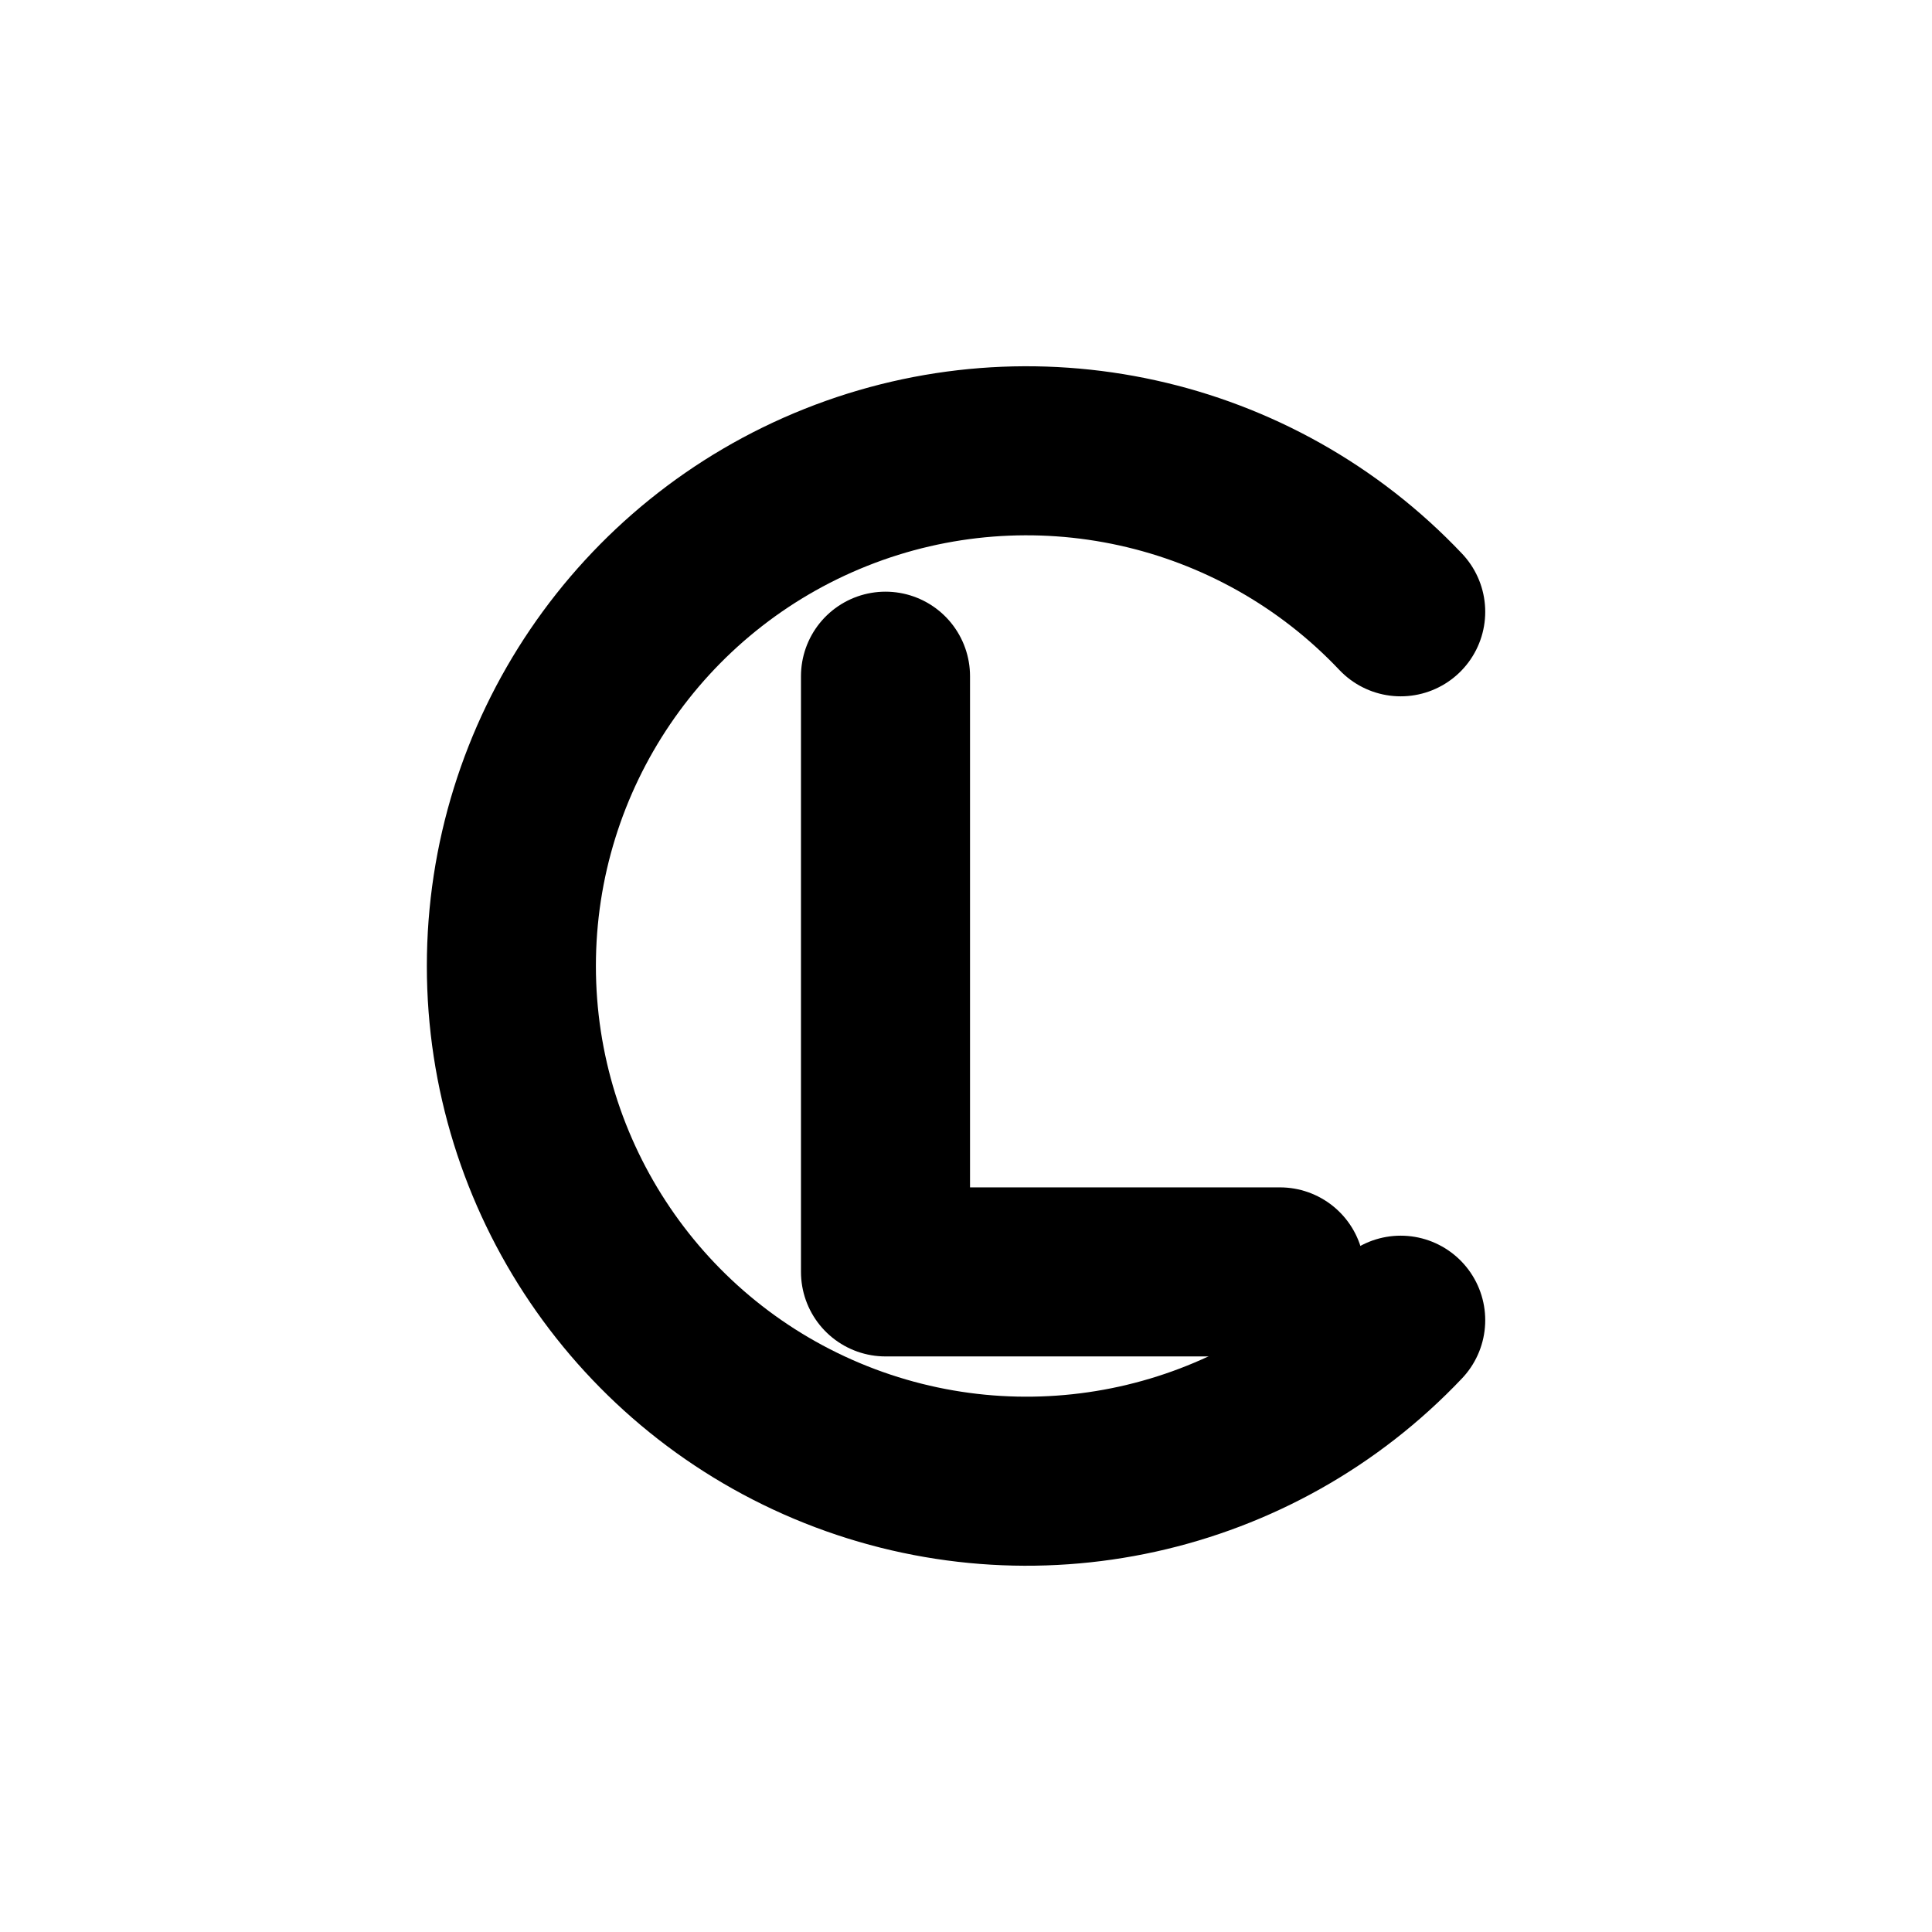
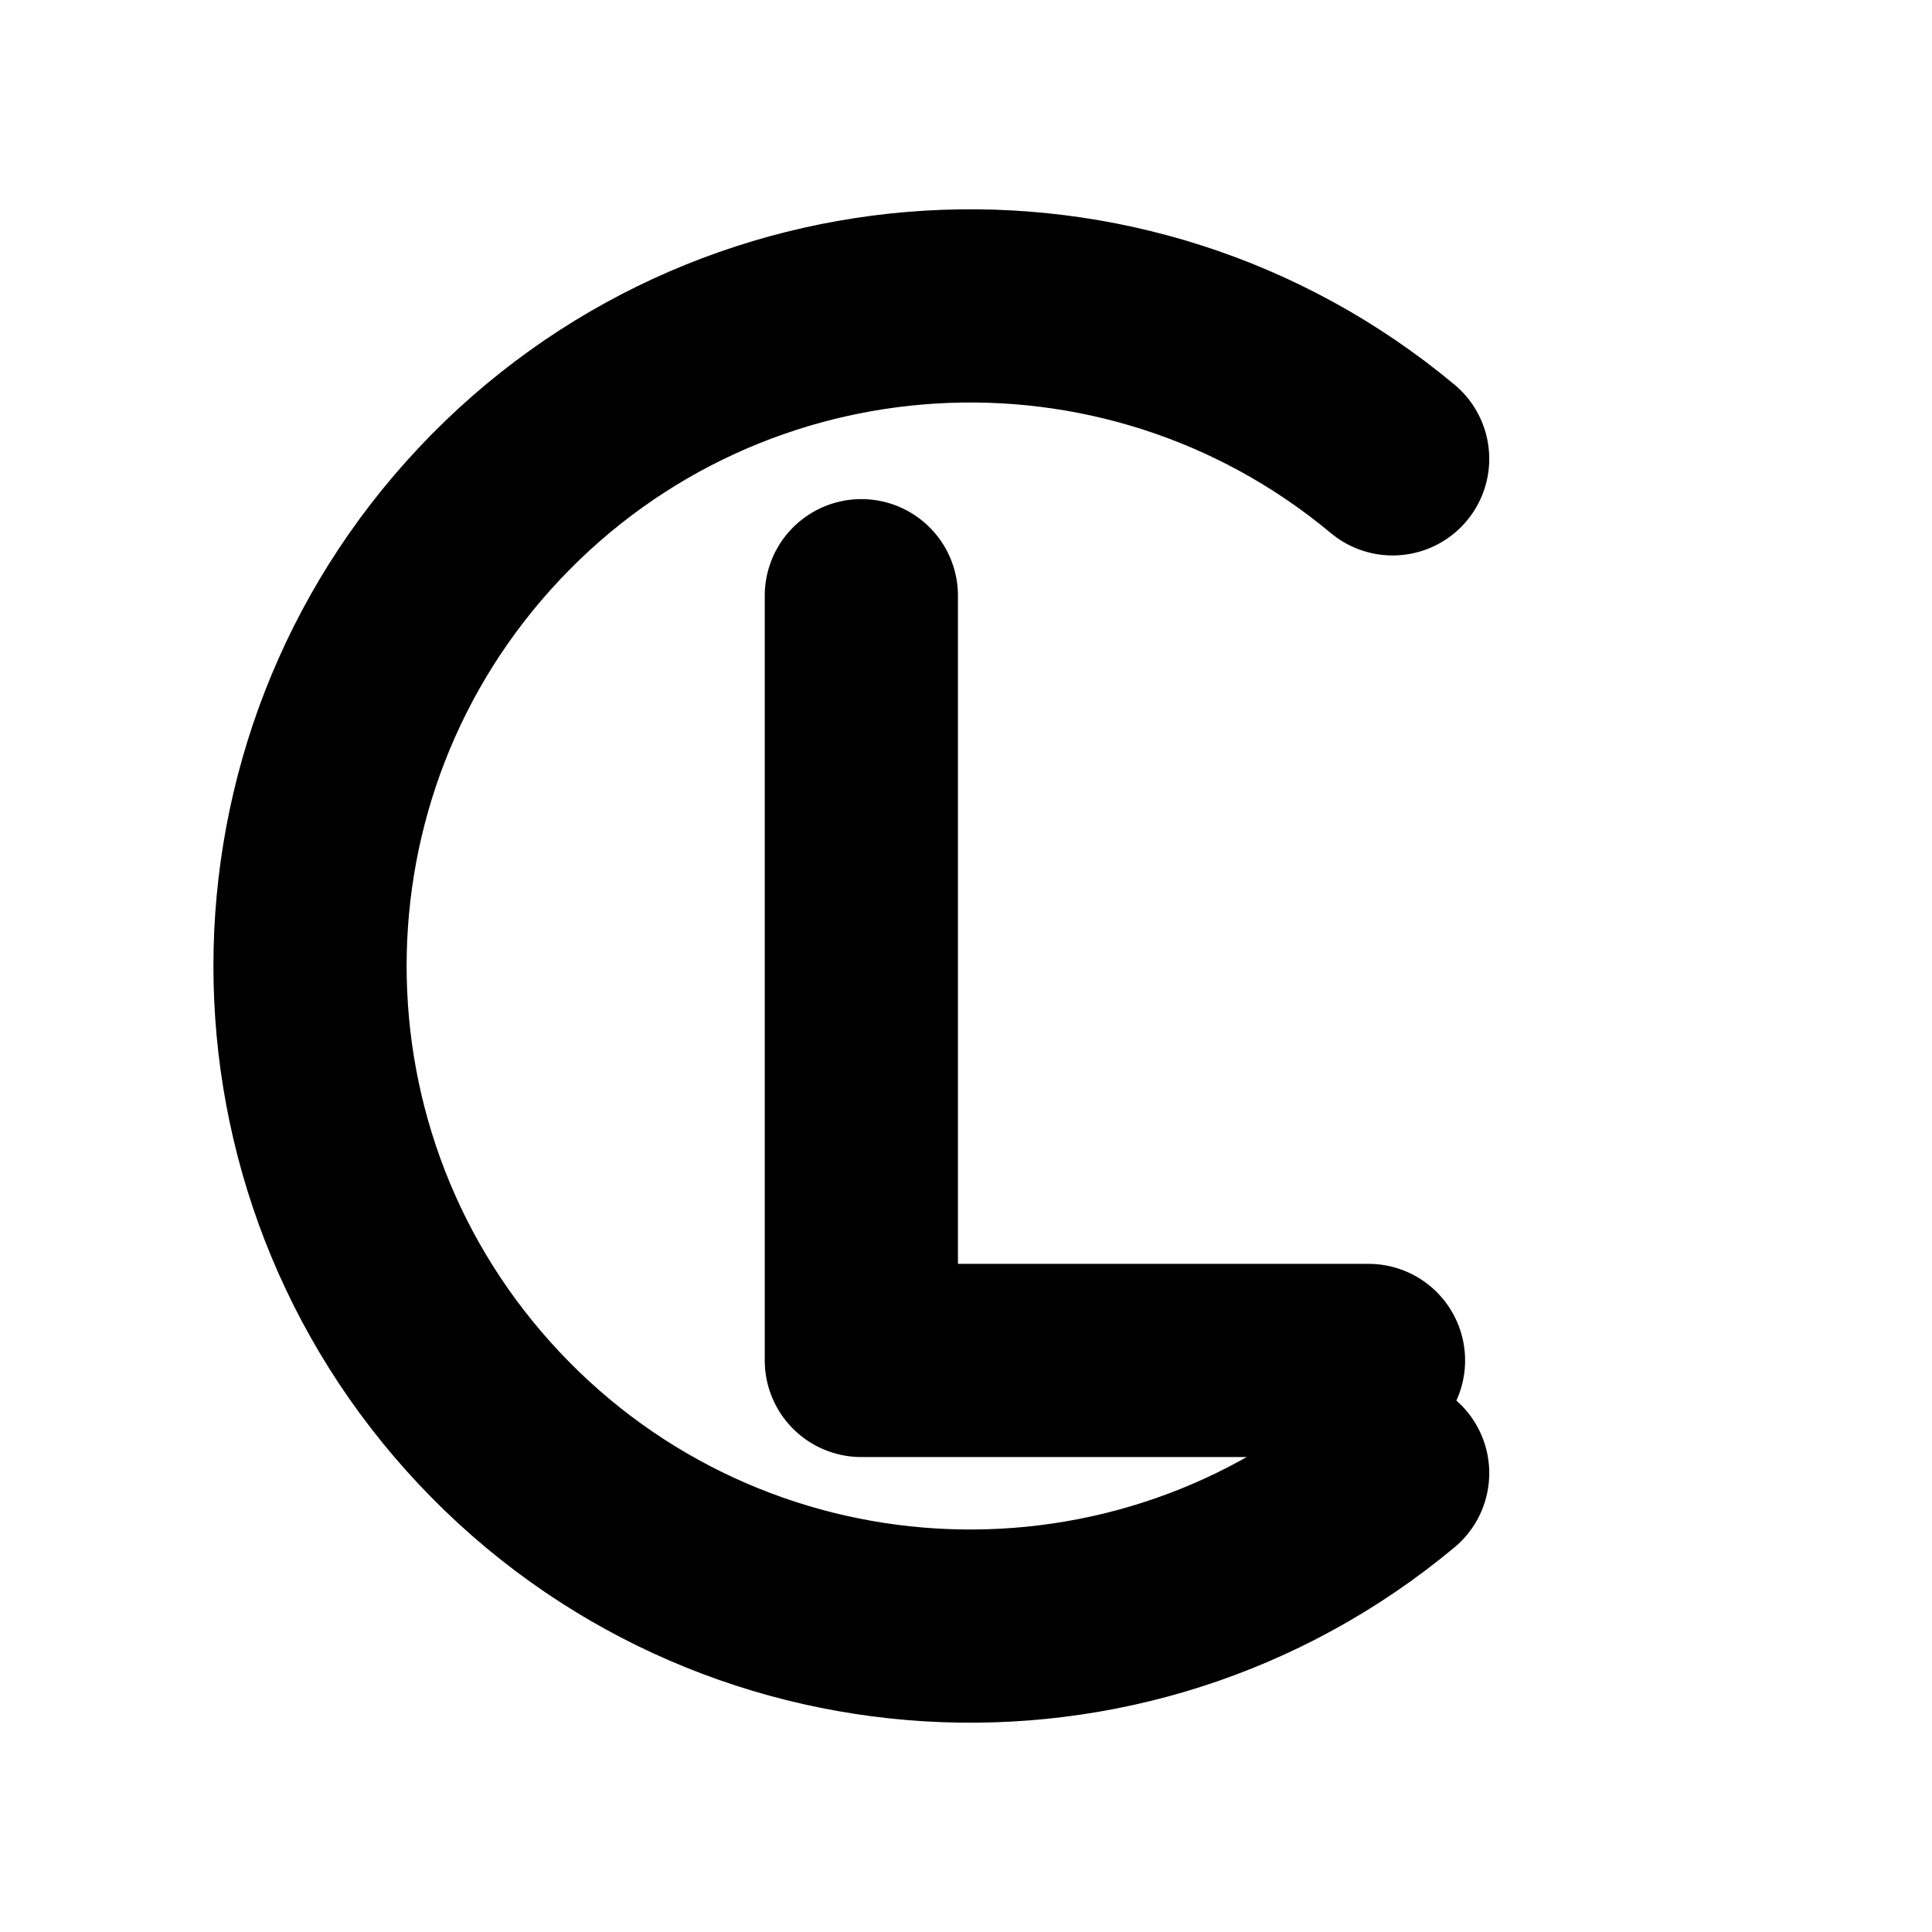
<svg xmlns="http://www.w3.org/2000/svg" width="24" height="24" viewBox="0 0 24 24" fill="none">
-   <path d="M17.4 7.6a6.4 6.4 0 1 0 0 8.8" stroke="currentColor" stroke-width="2.1" stroke-linecap="round" fill="none" />
-   <path d="M11 8.4v7.4h4.9" stroke="currentColor" stroke-width="2.1" stroke-linecap="round" stroke-linejoin="round" fill="none" />
+   <path d="M17.3 5.7a8.2 8.2 0 1 0 0 12.6" stroke="currentColor" stroke-width="2.4" stroke-linecap="round" fill="none" />
+   <path d="M10.7 7.4v9.5h6.3" stroke="currentColor" stroke-width="2.4" stroke-linecap="round" stroke-linejoin="round" fill="none" />
</svg>
